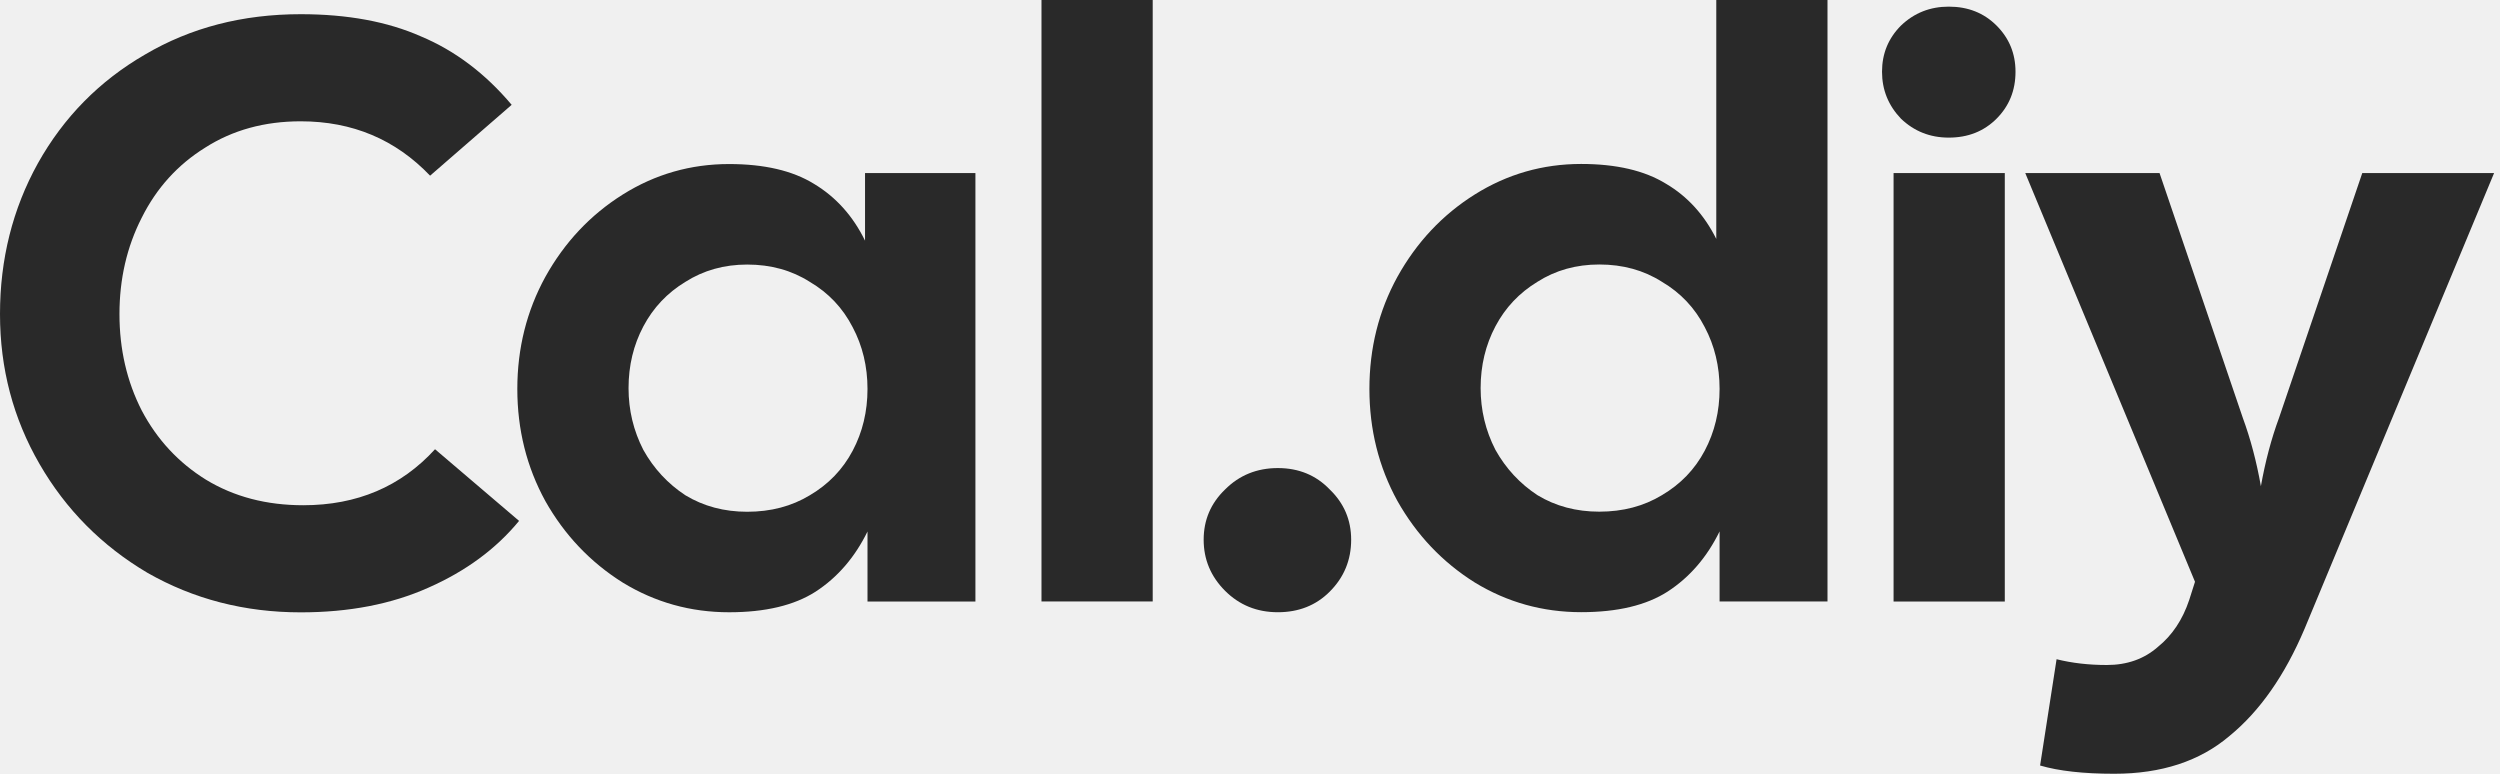
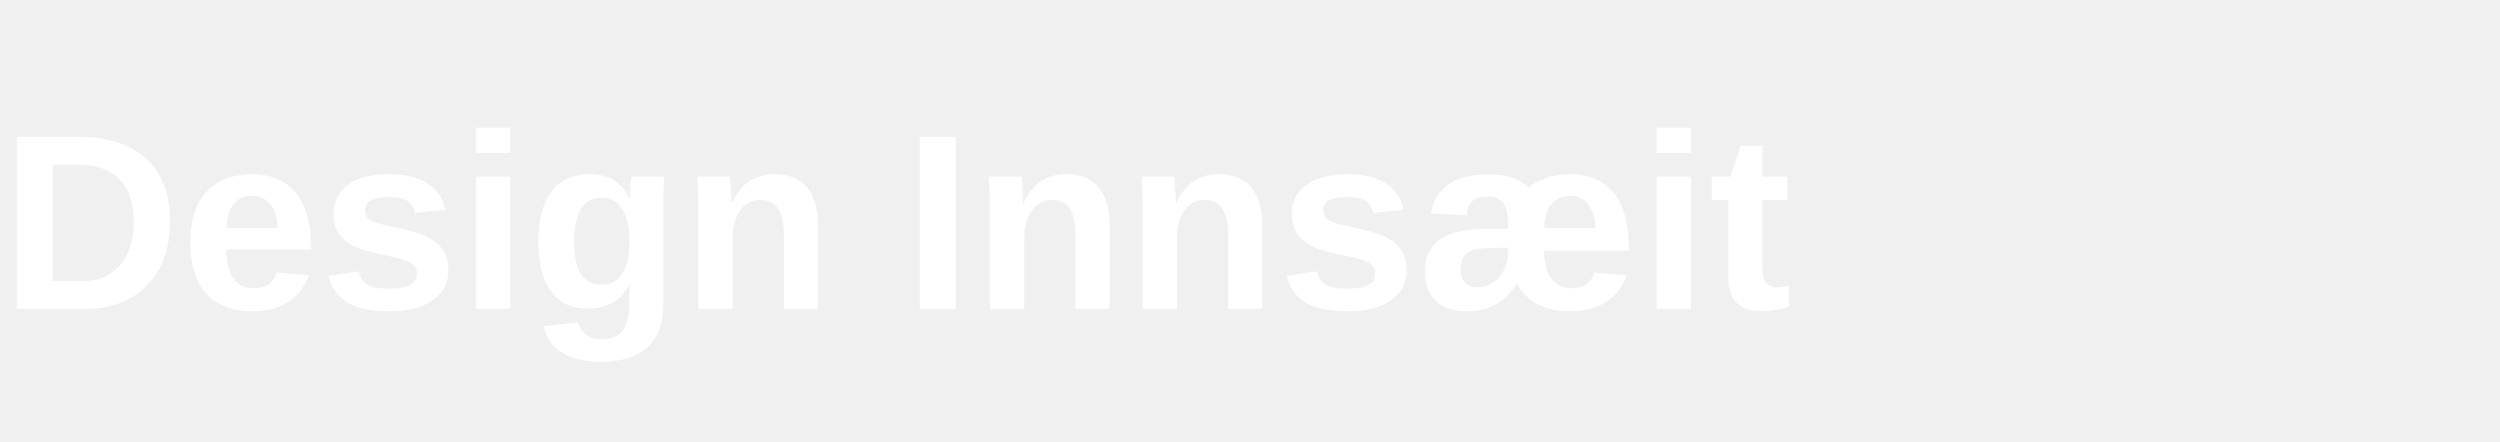
- <svg xmlns="http://www.w3.org/2000/svg" width="84" height="26" viewBox="0 0 84 26" fill="none">
-   <path d="M71.039 25.998C70.005 25.998 69.175 25.906 68.547 25.721L69.101 22.15C69.618 22.279 70.18 22.344 70.79 22.344C71.472 22.344 72.045 22.141 72.506 21.735C72.986 21.347 73.337 20.821 73.558 20.157L73.752 19.548L68.049 5.816H72.561L75.358 14.039C75.616 14.74 75.819 15.506 75.966 16.336C76.114 15.506 76.317 14.74 76.576 14.039L79.372 5.816H83.801L77.434 21.126C76.769 22.695 75.93 23.894 74.915 24.725C73.918 25.574 72.626 25.998 71.039 25.998Z" fill="#292929" />
-   <path d="M63.624 5.815H67.361V20.211H63.624V5.815ZM63.236 2.41C63.236 1.801 63.449 1.284 63.873 0.859C64.316 0.435 64.851 0.223 65.479 0.223C66.125 0.223 66.66 0.435 67.084 0.859C67.509 1.284 67.721 1.801 67.721 2.41C67.721 3.037 67.509 3.563 67.084 3.988C66.66 4.412 66.125 4.624 65.479 4.624C64.851 4.624 64.316 4.412 63.873 3.988C63.449 3.545 63.236 3.019 63.236 2.41Z" fill="#292929" />
-   <path d="M53.127 20.569C51.835 20.569 50.644 20.237 49.555 19.573C48.466 18.89 47.599 17.976 46.953 16.832C46.325 15.688 46.012 14.433 46.012 13.067C46.012 11.701 46.325 10.446 46.953 9.302C47.599 8.139 48.466 7.216 49.555 6.533C50.644 5.851 51.835 5.509 53.127 5.509C54.308 5.509 55.258 5.731 55.978 6.174C56.698 6.598 57.261 7.216 57.667 8.028V0H61.404V20.209H57.778V17.856C57.353 18.724 56.772 19.397 56.033 19.877C55.314 20.339 54.345 20.569 53.127 20.569ZM49.749 13.039C49.749 13.777 49.915 14.47 50.247 15.116C50.598 15.743 51.069 16.251 51.659 16.638C52.268 17.007 52.961 17.192 53.736 17.192C54.529 17.192 55.231 17.007 55.84 16.638C56.467 16.269 56.947 15.771 57.279 15.143C57.611 14.516 57.778 13.824 57.778 13.067C57.778 12.31 57.611 11.618 57.279 10.991C56.947 10.345 56.467 9.837 55.84 9.468C55.231 9.08 54.529 8.887 53.736 8.887C52.961 8.887 52.268 9.08 51.659 9.468C51.05 9.837 50.58 10.335 50.247 10.963C49.915 11.591 49.749 12.283 49.749 13.039Z" fill="#292929" />
-   <path d="M42.935 20.571C42.234 20.571 41.643 20.331 41.163 19.852C40.683 19.372 40.443 18.799 40.443 18.135C40.443 17.471 40.683 16.908 41.163 16.446C41.643 15.966 42.234 15.727 42.935 15.727C43.636 15.727 44.218 15.966 44.679 16.446C45.159 16.908 45.399 17.471 45.399 18.135C45.399 18.818 45.159 19.399 44.679 19.879C44.218 20.341 43.636 20.571 42.935 20.571Z" fill="#292929" />
-   <path d="M34.994 0H38.731V20.209H34.994V0Z" fill="#292929" />
-   <path d="M24.497 20.572C23.205 20.572 22.014 20.24 20.925 19.575C19.837 18.892 18.969 17.979 18.323 16.835C17.696 15.69 17.382 14.435 17.382 13.069C17.382 11.704 17.696 10.449 18.323 9.304C18.969 8.142 19.837 7.219 20.925 6.536C22.014 5.853 23.205 5.512 24.497 5.512C25.678 5.512 26.628 5.733 27.348 6.176C28.086 6.619 28.659 7.256 29.065 8.086V5.816H32.774V20.212H29.148V17.859C28.723 18.726 28.142 19.4 27.404 19.88C26.684 20.341 25.715 20.572 24.497 20.572ZM21.119 13.042C21.119 13.78 21.285 14.472 21.617 15.118C21.968 15.746 22.439 16.253 23.029 16.641C23.639 17.01 24.331 17.195 25.106 17.195C25.899 17.195 26.601 17.01 27.21 16.641C27.837 16.272 28.317 15.773 28.649 15.146C28.982 14.518 29.148 13.826 29.148 13.069C29.148 12.313 28.982 11.621 28.649 10.993C28.317 10.347 27.837 9.84 27.21 9.471C26.601 9.083 25.899 8.889 25.106 8.889C24.331 8.889 23.639 9.083 23.029 9.471C22.42 9.84 21.95 10.338 21.617 10.966C21.285 11.593 21.119 12.285 21.119 13.042Z" fill="#292929" />
-   <path d="M10.105 20.575C8.222 20.575 6.506 20.132 4.955 19.247C3.424 18.342 2.215 17.124 1.329 15.592C0.443 14.06 0 12.381 0 10.554C0 8.708 0.424 7.019 1.273 5.487C2.141 3.937 3.341 2.719 4.872 1.833C6.404 0.929 8.148 0.477 10.105 0.477C11.674 0.477 13.021 0.726 14.147 1.224C15.291 1.704 16.306 2.47 17.192 3.522L14.451 5.903C13.288 4.685 11.84 4.076 10.105 4.076C8.887 4.076 7.816 4.371 6.893 4.961C5.971 5.534 5.26 6.318 4.762 7.315C4.263 8.293 4.014 9.372 4.014 10.554C4.014 11.735 4.263 12.815 4.762 13.793C5.278 14.771 5.998 15.546 6.921 16.118C7.862 16.69 8.951 16.976 10.188 16.976C11.996 16.976 13.473 16.349 14.617 15.094L17.441 17.502C16.666 18.444 15.651 19.191 14.396 19.745C13.159 20.299 11.729 20.575 10.105 20.575Z" fill="#292929" />
+ <svg xmlns="http://www.w3.org/2000/svg" viewBox="0 0 340 60">
+   <text x="0" y="42" font-family="Arial, Helvetica, sans-serif" font-weight="700" font-size="34" fill="#ffffff">Design Innsæit</text>
</svg>
